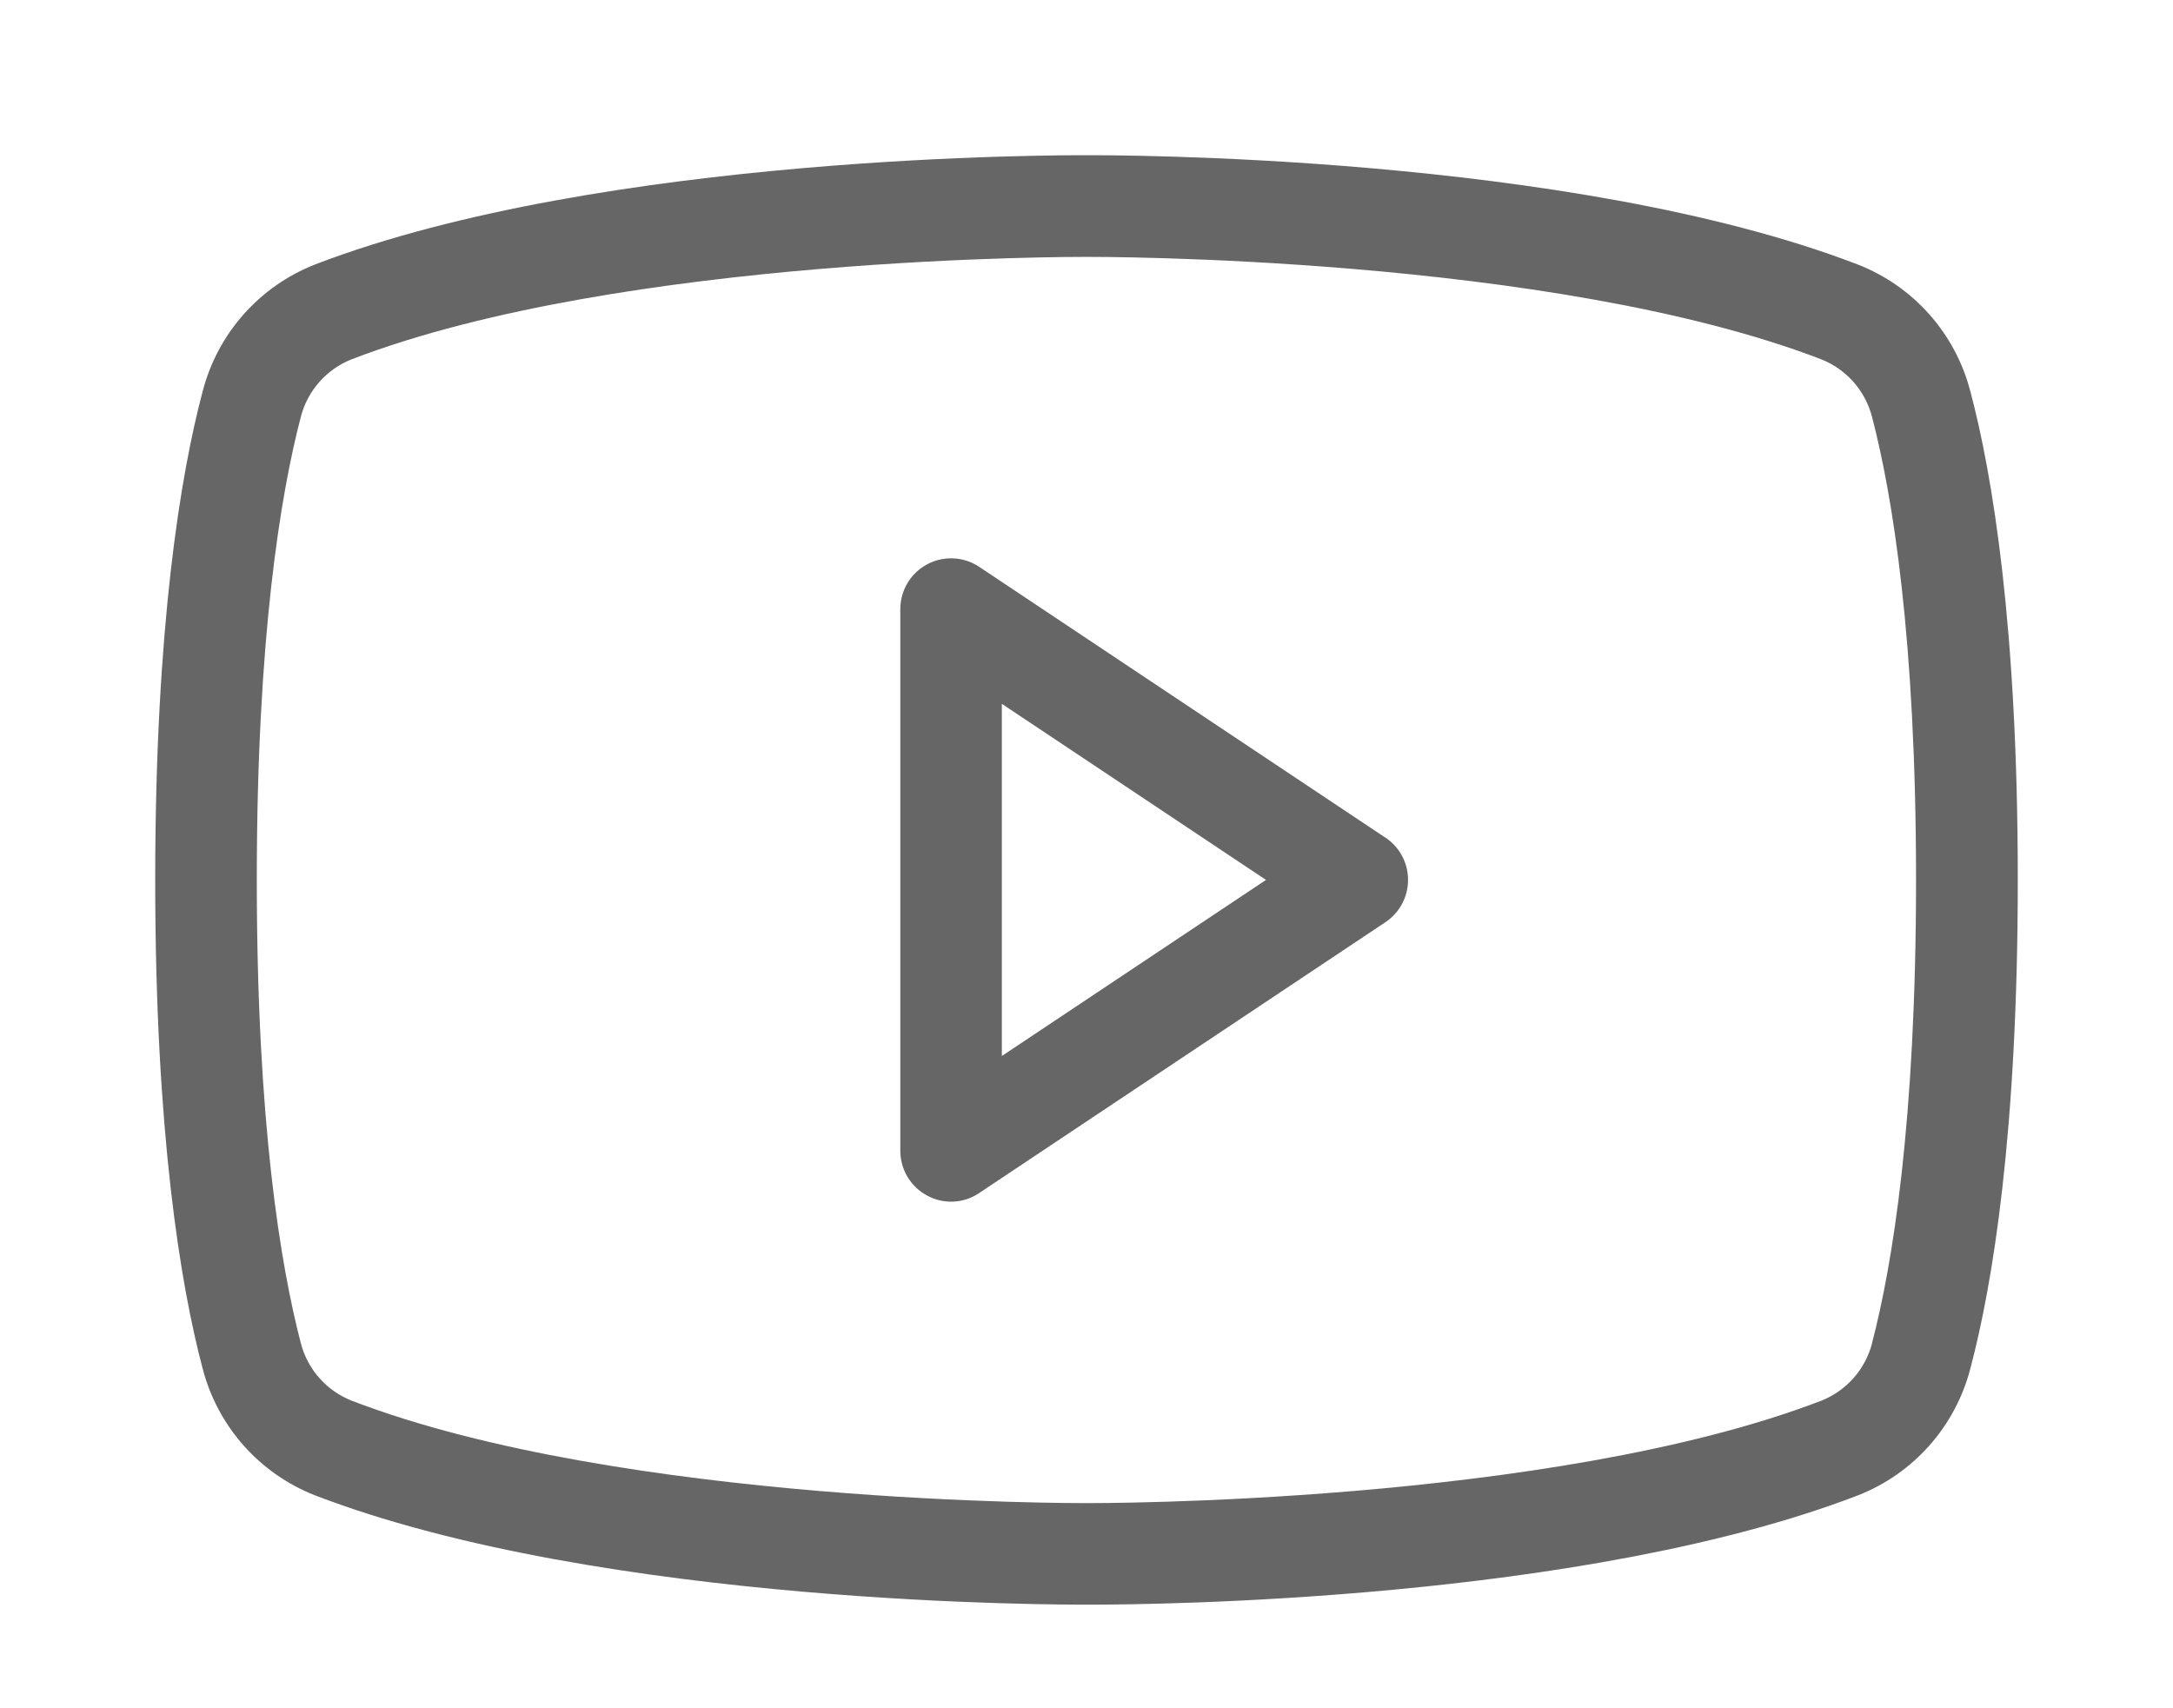
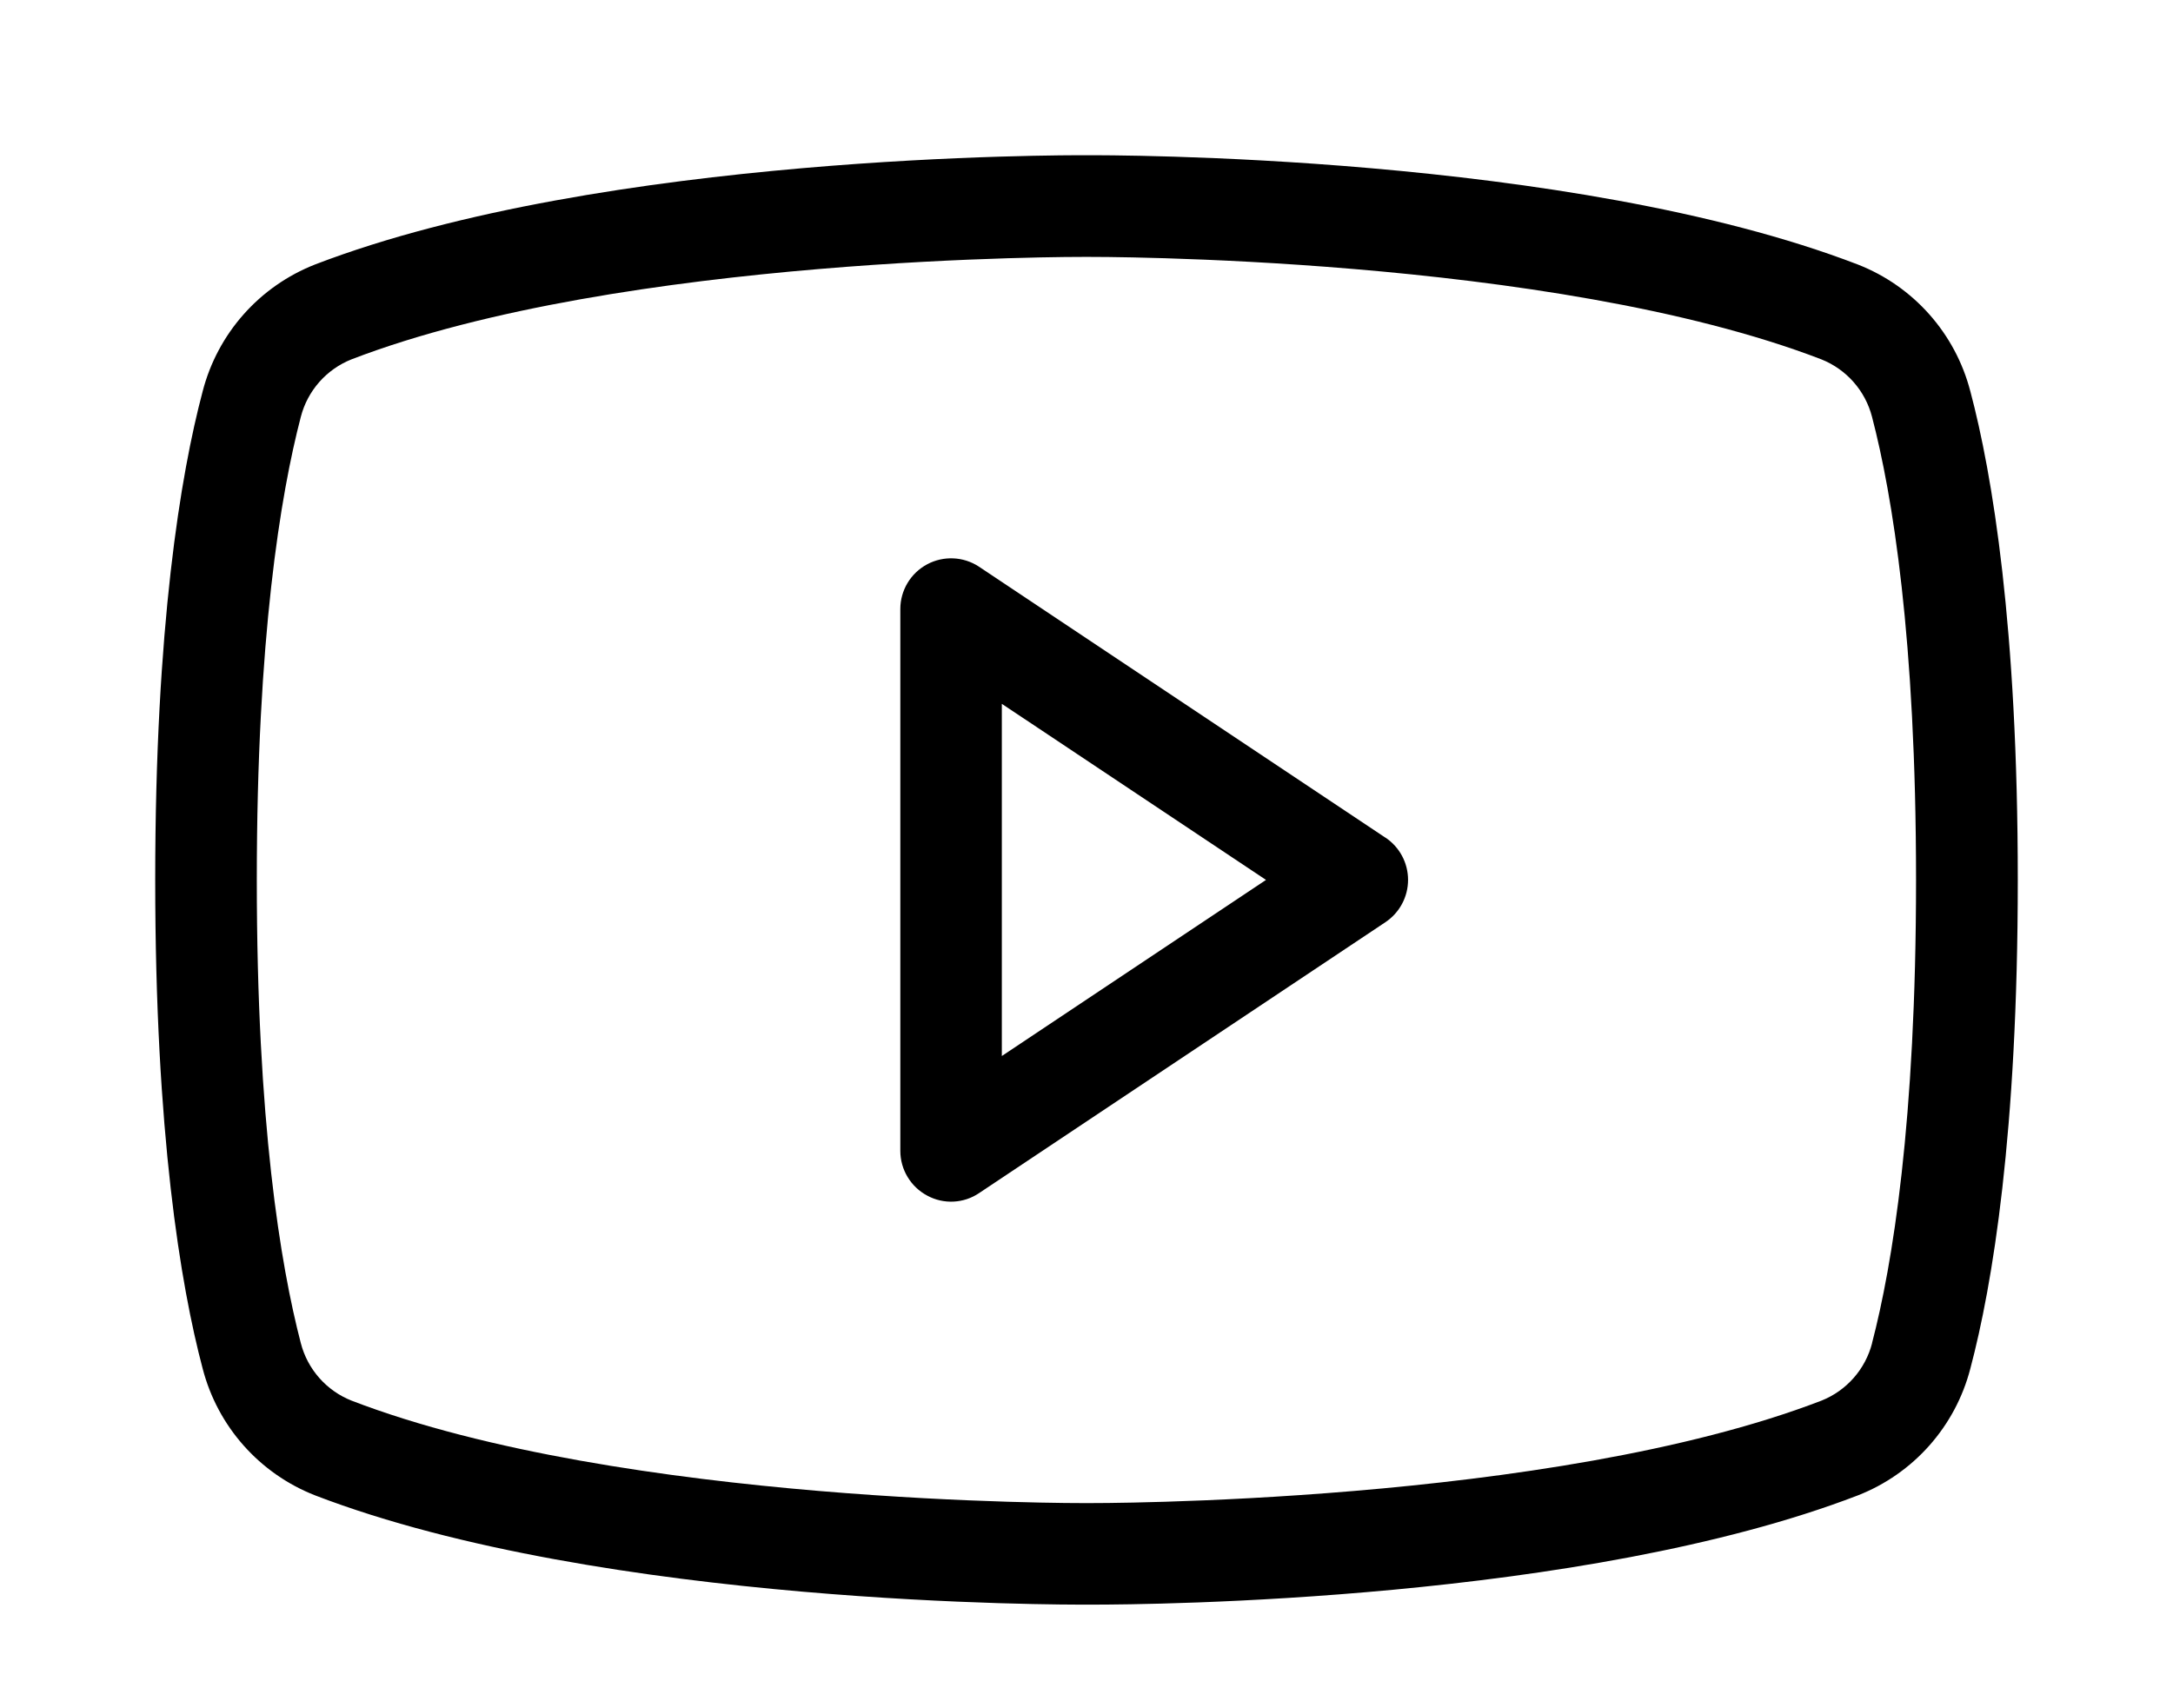
<svg xmlns="http://www.w3.org/2000/svg" width="28" height="22" viewBox="0 0 28 22" fill="none">
-   <path d="m17.851 10.793-5.236-3.491a.654.654 0 0 0-1.014.545v6.982a.654.654 0 0 0 .349.578.643.643 0 0 0 .337.076.643.643 0 0 0 .328-.109l5.236-3.491a.655.655 0 0 0 0-1.091Zm-4.942 2.815V9.069l3.404 2.269-3.404 2.269Zm12.48-8.564a2.4 2.4 0 0 0-1.451-1.636C20.218 1.978 14.251 2 14 2c-.251 0-6.218-.022-9.938 1.407A2.4 2.4 0 0 0 2.611 5.044C2.327 6.113 2 8.076 2 11.338s.327 5.226.611 6.295a2.4 2.4 0 0 0 1.451 1.636c3.72 1.429 9.687 1.407 9.938 1.407h.076c.753 0 6.316-.044 9.862-1.407a2.4 2.4 0 0 0 1.451-1.636C25.673 16.564 26 14.6 26 11.338s-.327-5.226-.611-6.295Zm-1.266 12.262a1.091 1.091 0 0 1-.654.742c-3.491 1.342-9.404 1.32-9.469 1.32-.066 0-5.978.022-9.469-1.32a1.09 1.09 0 0 1-.655-.742c-.262-1.004-.567-2.847-.567-5.967 0-3.12.305-4.964.567-5.967a1.091 1.091 0 0 1 .654-.742c3.491-1.342 9.404-1.32 9.469-1.32.066 0 5.978-.022 9.469 1.32a1.091 1.091 0 0 1 .654.742c.262 1.004.567 2.847.567 5.967 0 3.12-.305 4.964-.567 5.967Z" fill="#666" />
+   <path fill="currentColor" d="m17.851 10.793-5.236-3.491a.654.654 0 0 0-1.014.545v6.982a.654.654 0 0 0 .349.578.643.643 0 0 0 .337.076.643.643 0 0 0 .328-.109l5.236-3.491a.655.655 0 0 0 0-1.091Zm-4.942 2.815V9.069l3.404 2.269-3.404 2.269Zm12.48-8.564a2.4 2.4 0 0 0-1.451-1.636C20.218 1.978 14.251 2 14 2c-.251 0-6.218-.022-9.938 1.407A2.4 2.4 0 0 0 2.611 5.044C2.327 6.113 2 8.076 2 11.338s.327 5.226.611 6.295a2.4 2.4 0 0 0 1.451 1.636c3.72 1.429 9.687 1.407 9.938 1.407h.076c.753 0 6.316-.044 9.862-1.407a2.4 2.4 0 0 0 1.451-1.636C25.673 16.564 26 14.6 26 11.338s-.327-5.226-.611-6.295Zm-1.266 12.262a1.091 1.091 0 0 1-.654.742c-3.491 1.342-9.404 1.32-9.469 1.32-.066 0-5.978.022-9.469-1.32a1.09 1.09 0 0 1-.655-.742c-.262-1.004-.567-2.847-.567-5.967 0-3.12.305-4.964.567-5.967a1.091 1.091 0 0 1 .654-.742c3.491-1.342 9.404-1.32 9.469-1.32.066 0 5.978-.022 9.469 1.32a1.091 1.091 0 0 1 .654.742c.262 1.004.567 2.847.567 5.967 0 3.12-.305 4.964-.567 5.967Z" />
</svg>
